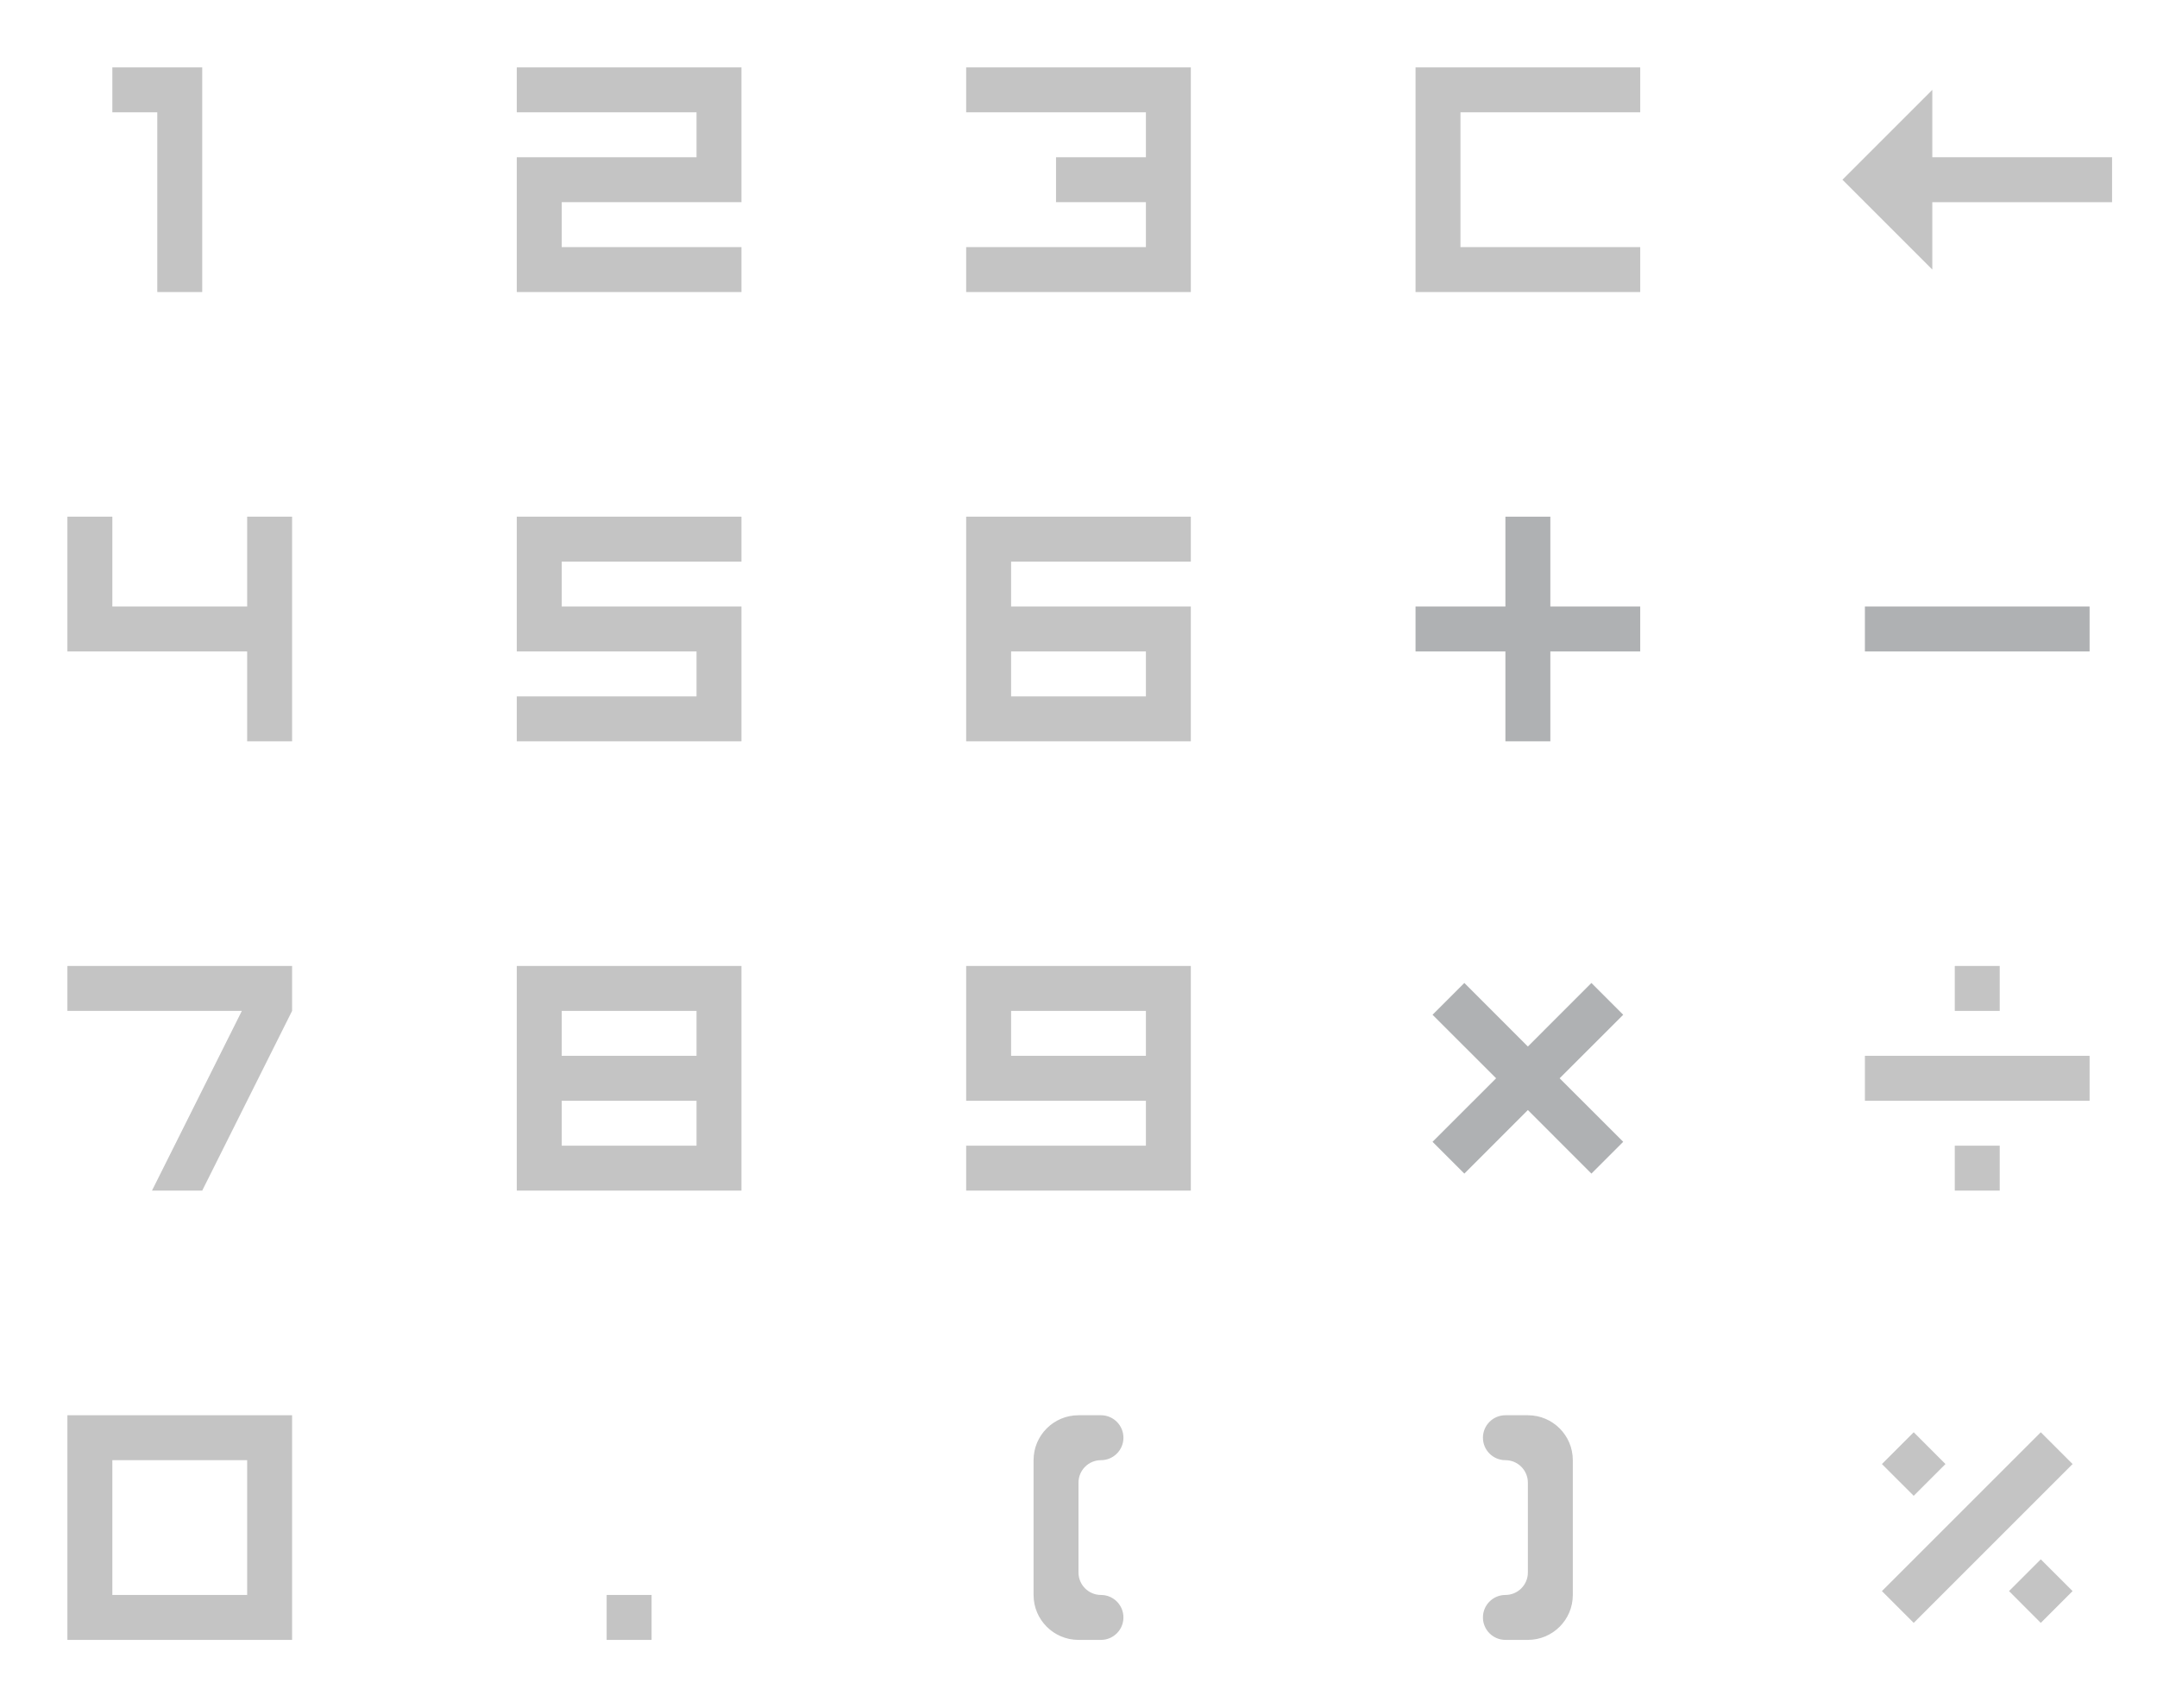
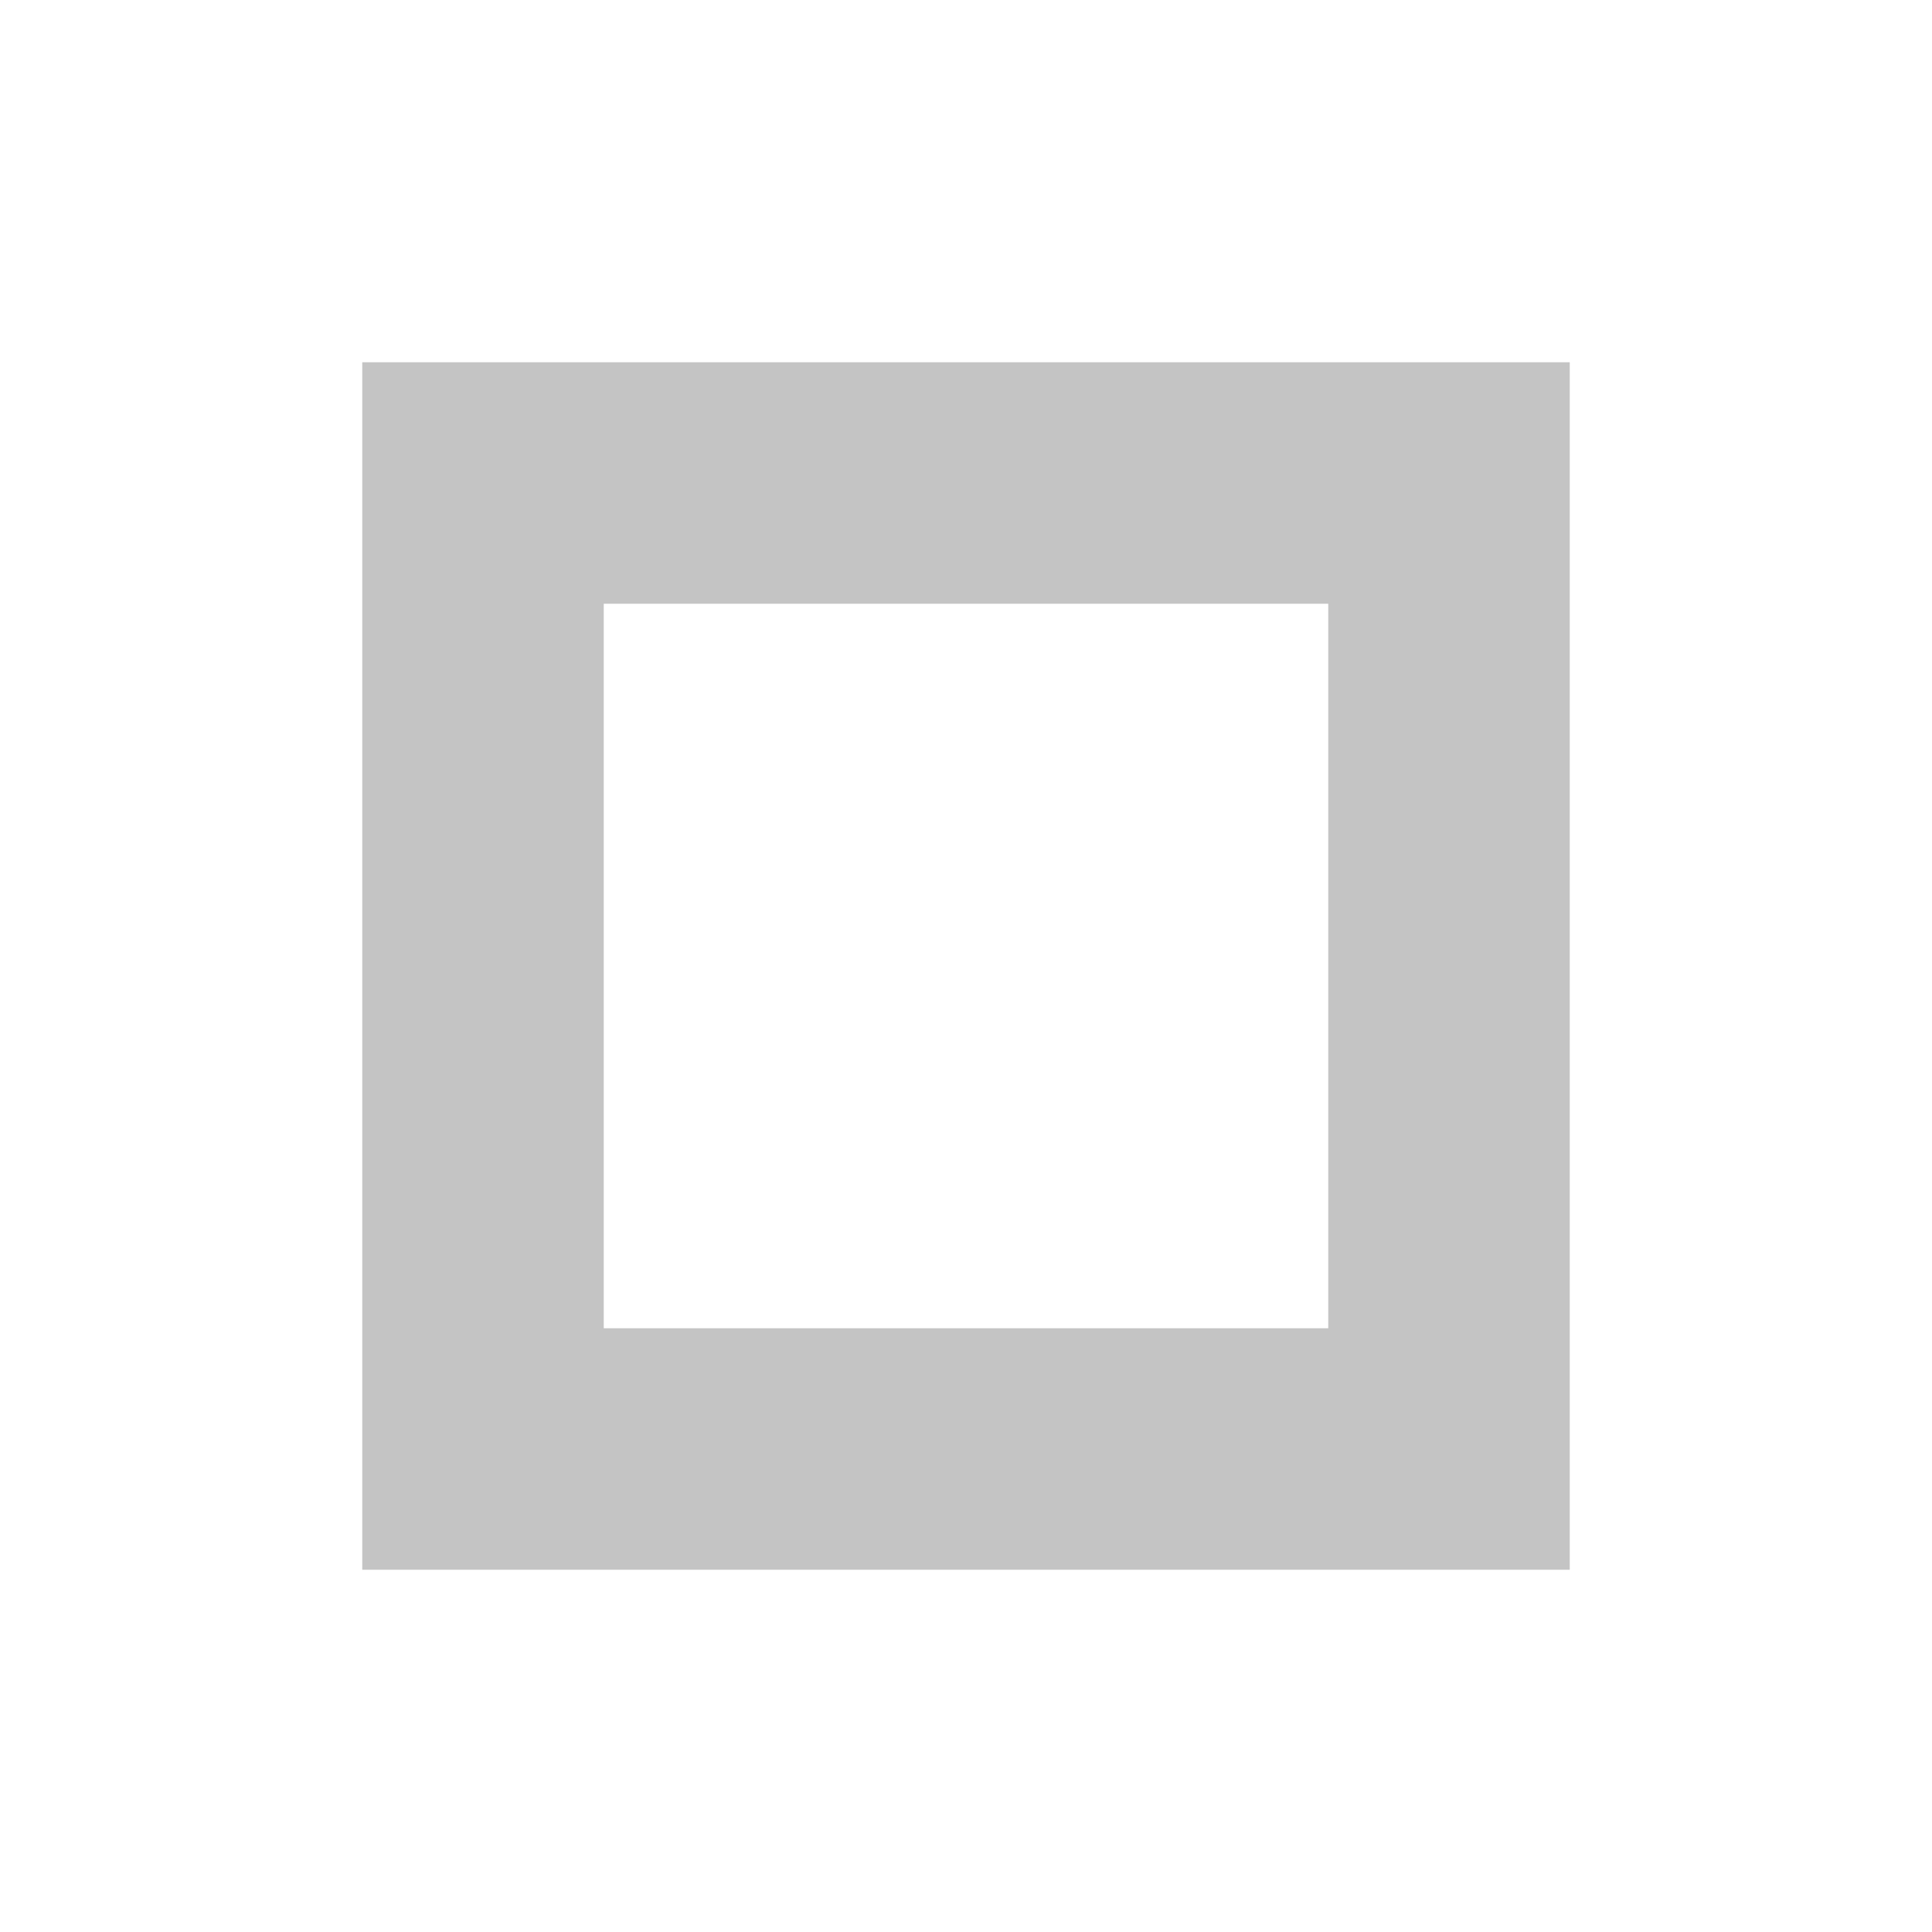
- <svg xmlns="http://www.w3.org/2000/svg" width="96" height="76" viewBox="0 0 96 76" fill="none">
-   <path d="M83 27H93V29H83V27Z" fill="#AFB1B3" />
-   <path d="M63 27H67V23H69V27H73V29H69V33H67V29H63V27Z" fill="#AFB1B3" />
-   <path d="M9 13H7V5H5V3H9V13Z" fill="#C4C4C4" />
-   <path d="M9 53H6.764L10.764 45L3 45V43H13V45L9 53Z" fill="#C4C4C4" />
-   <path d="M13 45L9 53C10.388 50.224 13 45 13 45Z" fill="#C4C4C4" />
-   <path d="M13 33H11V29H3V23H5V27H11V23H13V33Z" fill="#C4C4C4" />
-   <path d="M33 9H25V11H33V13H23V7H31V5H23V3H33V9Z" fill="#C4C4C4" />
-   <path d="M23 29H31V31H23V33H33V27H25V25H33V23H23V29Z" fill="#C4C4C4" />
-   <path fill-rule="evenodd" clip-rule="evenodd" d="M53 23H43V33H53V27H45V25H53V23ZM51 31V29H45V31H51Z" fill="#C4C4C4" />
-   <path fill-rule="evenodd" clip-rule="evenodd" d="M43 53H53V43H43V49H51V51H43V53ZM45 45V47H51V45H45Z" fill="#C4C4C4" />
-   <path fill-rule="evenodd" clip-rule="evenodd" d="M23 53H33V43H23V49V51V53ZM31 49V51H25V49H31ZM25 45V47H31V45H25Z" fill="#C4C4C4" />
-   <path fill-rule="evenodd" clip-rule="evenodd" d="M3 73H13V63H3V73ZM5 65V71H11V65H5Z" fill="#C4C4C4" />
-   <path d="M63 13H73V11H65V5H73V3H63V13Z" fill="#C4C4C4" />
-   <path d="M82 8L86 4V7L94 7V9H86V12L82 8Z" fill="#C4C4C4" />
-   <path d="M49 71C48.448 71 48 70.552 48 70V66C48 65.448 48.448 65 49 65V65C49.552 65 50 64.552 50 64V64C50 63.448 49.552 63 49 63H48C46.895 63 46 63.895 46 65V71C46 72.105 46.895 73 48 73H49C49.552 73 50 72.552 50 72V72C50 71.448 49.552 71 49 71V71Z" fill="#C4C4C4" />
-   <path d="M67 71C67.552 71 68 70.552 68 70V66C68 65.448 67.552 65 67 65V65C66.448 65 66 64.552 66 64V64C66 63.448 66.448 63 67 63H68C69.105 63 70 63.895 70 65V71C70 72.105 69.105 73 68 73H67C66.448 73 66 72.552 66 72V72C66 71.448 66.448 71 67 71V71Z" fill="#C4C4C4" />
-   <path fill-rule="evenodd" clip-rule="evenodd" d="M27 73H29V71H27V73Z" fill="#C4C4C4" />
-   <path d="M53 13H43V11H51V9H47V7H51V5H43V3H53V13Z" fill="#C4C4C4" />
-   <path d="M63.757 50.828L66.586 48L63.757 45.172L65.172 43.757L68 46.586L70.828 43.757L72.243 45.172L69.414 48L72.243 50.828L70.828 52.243L68 49.414L65.172 52.243L63.757 50.828Z" fill="#AFB1B3" />
-   <path d="M87 43H89V45H87V43Z" fill="#C4C4C4" />
-   <path d="M93 47V49H83V47H93Z" fill="#C4C4C4" />
-   <path d="M89 53H87V51H89V53Z" fill="#C4C4C4" />
-   <path d="M83.757 65.172L85.172 63.757L86.586 65.172L85.172 66.586L83.757 65.172Z" fill="#C4C4C4" />
-   <path d="M90.828 63.757L92.243 65.172L85.172 72.243L83.757 70.828L90.828 63.757Z" fill="#C4C4C4" />
-   <path d="M92.243 70.828L90.828 72.243L89.414 70.828L90.828 69.414L92.243 70.828Z" fill="#C4C4C4" />
+ <svg xmlns="http://www.w3.org/2000/svg" width="16" height="16" viewBox="0 0 16 16" fill="none">
+   <path fill-rule="evenodd" clip-rule="evenodd" d="M3 13H13V3H3V13ZM5 5V11H11V5H5Z" fill="#C4C4C4" />
</svg>
